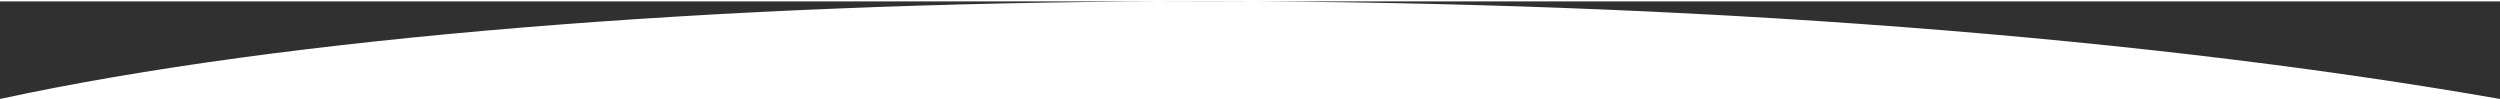
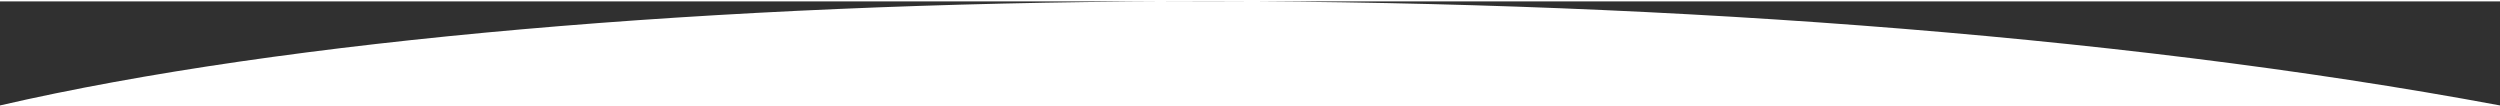
- <svg xmlns="http://www.w3.org/2000/svg" width="1440" height="57" viewBox="0 0 1440 57" fill="none">
-   <path id="bg" d="M0 0.793H720H1440V57C990.275 -21.654 329.689 -14.3 0 57V0.793Z" fill="#303030" />
+ <svg xmlns="http://www.w3.org/2000/svg" width="1440" height="61" viewBox="0 0 1440 61" fill="none">
+   <path id="bg" d="M0 0.797H720H1440V60.733C990.275 -23.14 329.689 -15.297 0 60.733V0.797Z" fill="#303030" />
</svg>
